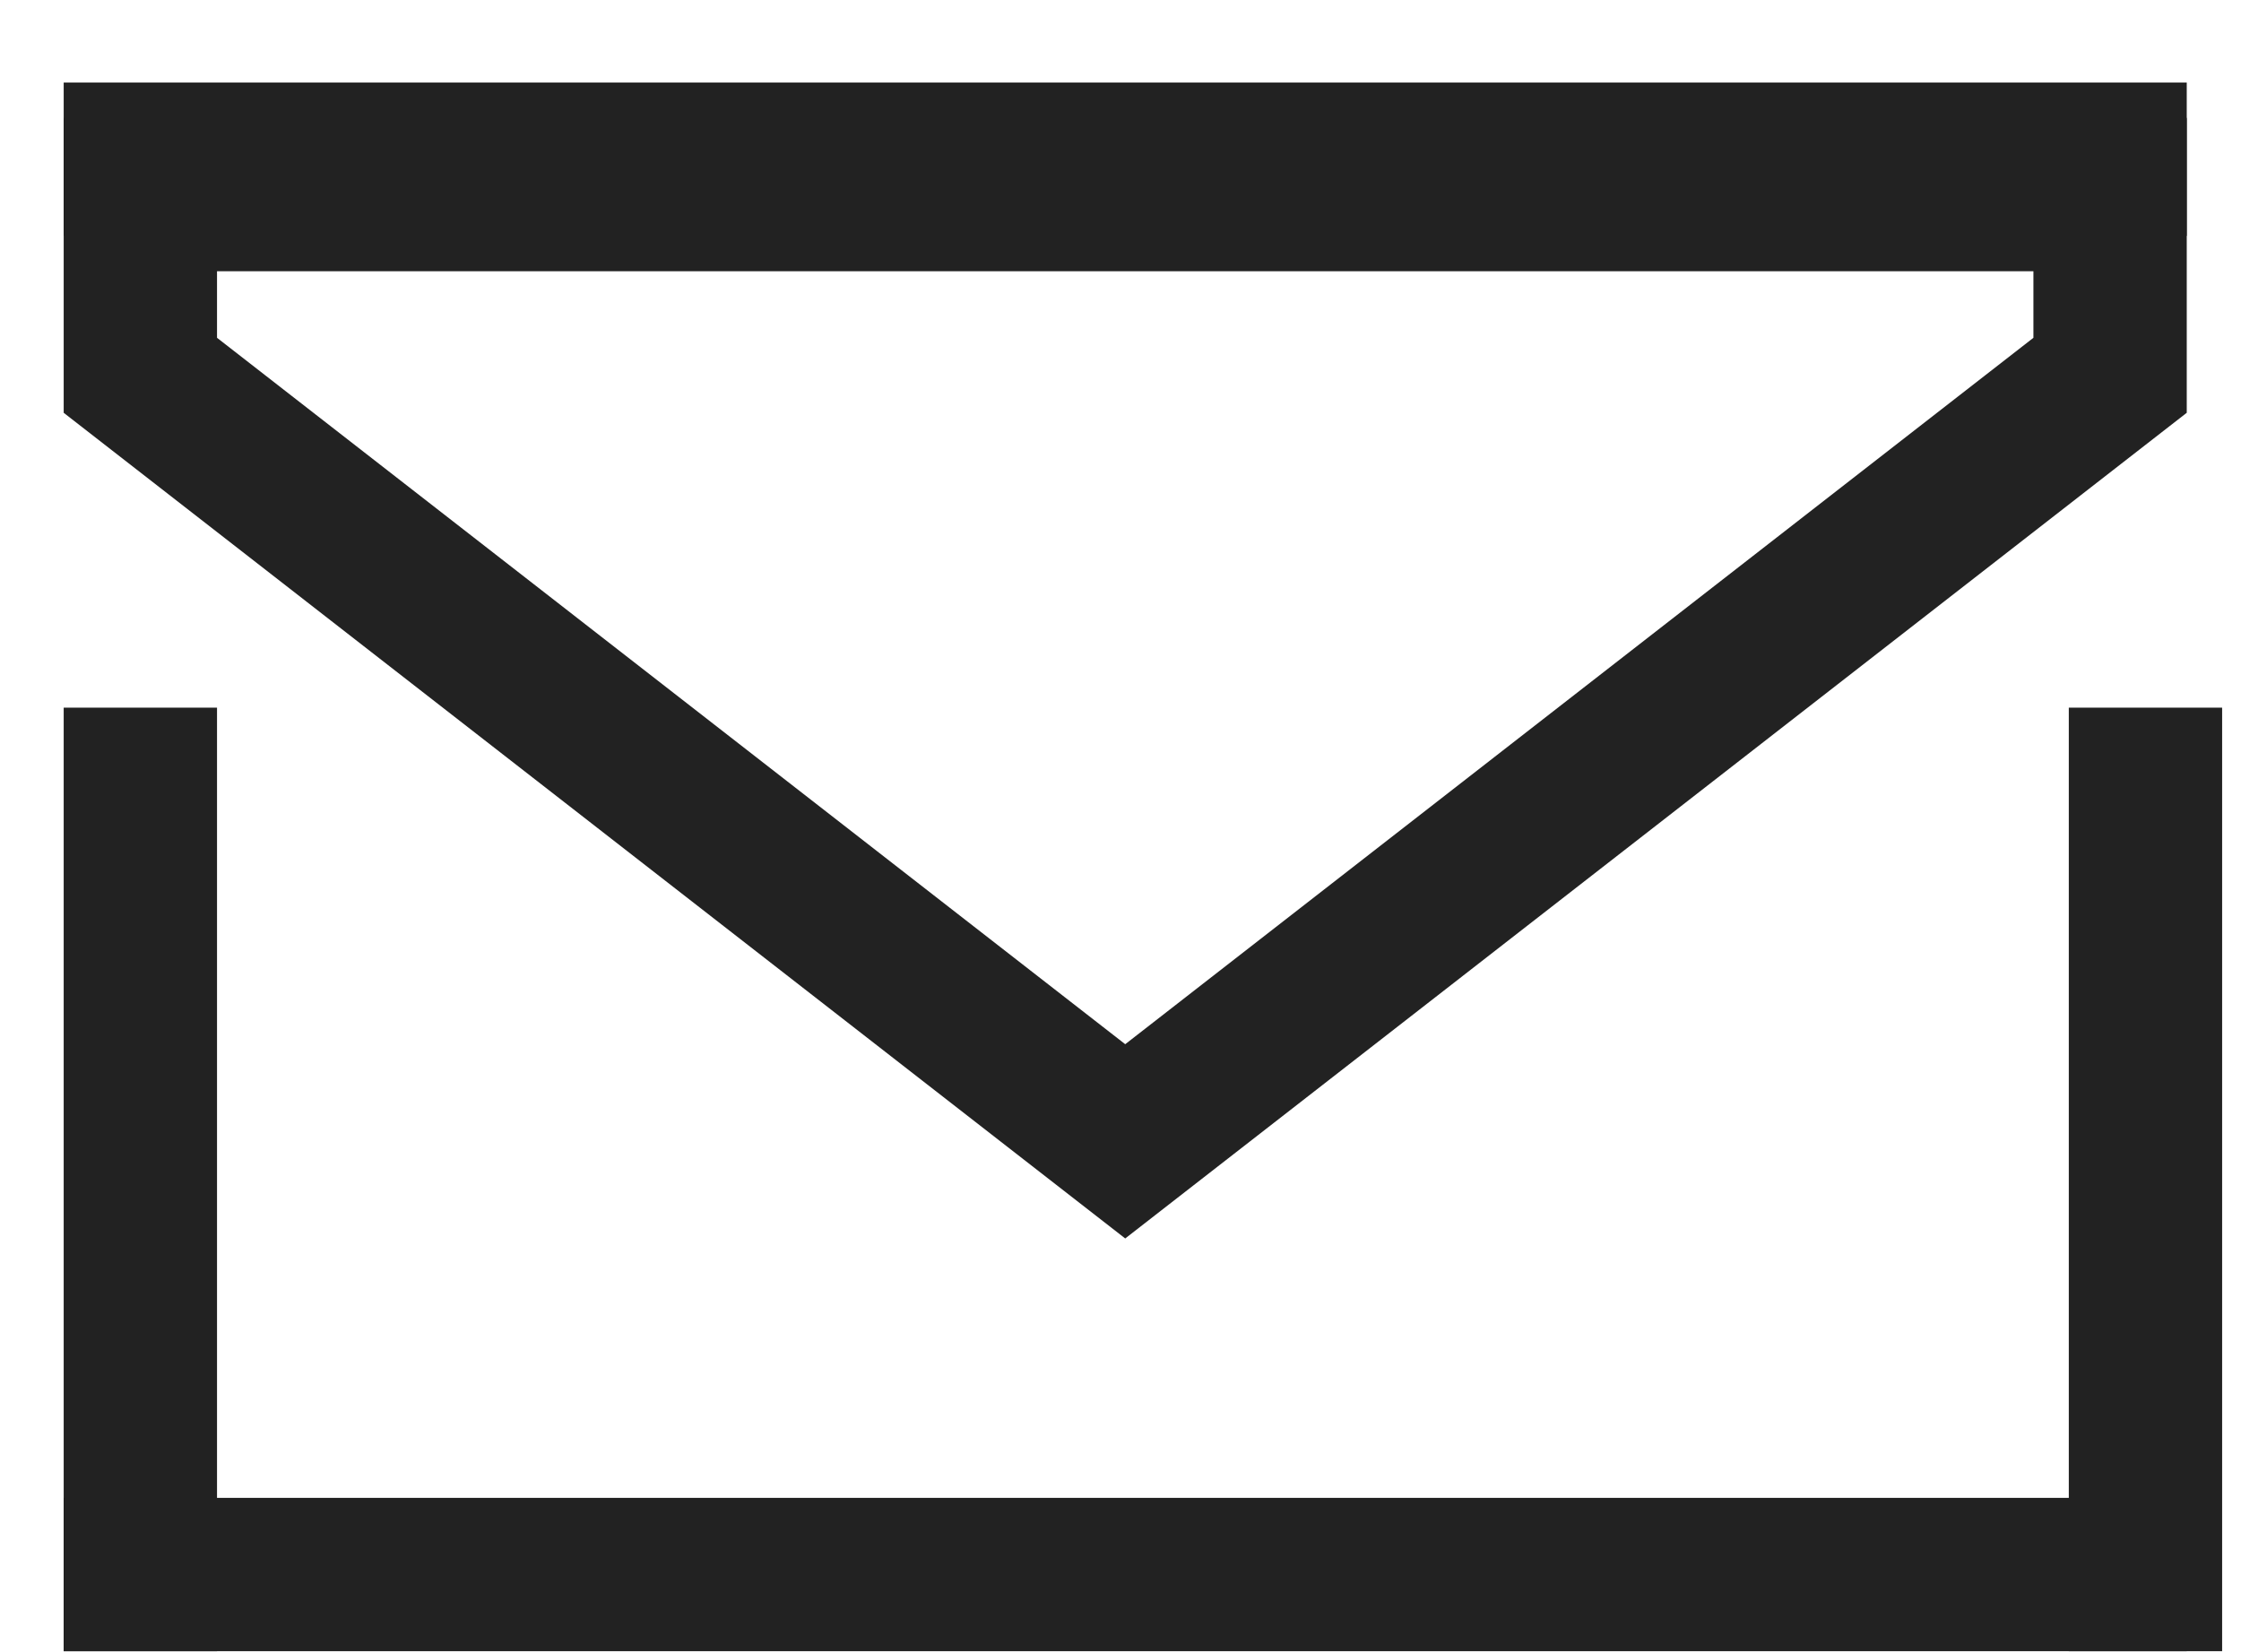
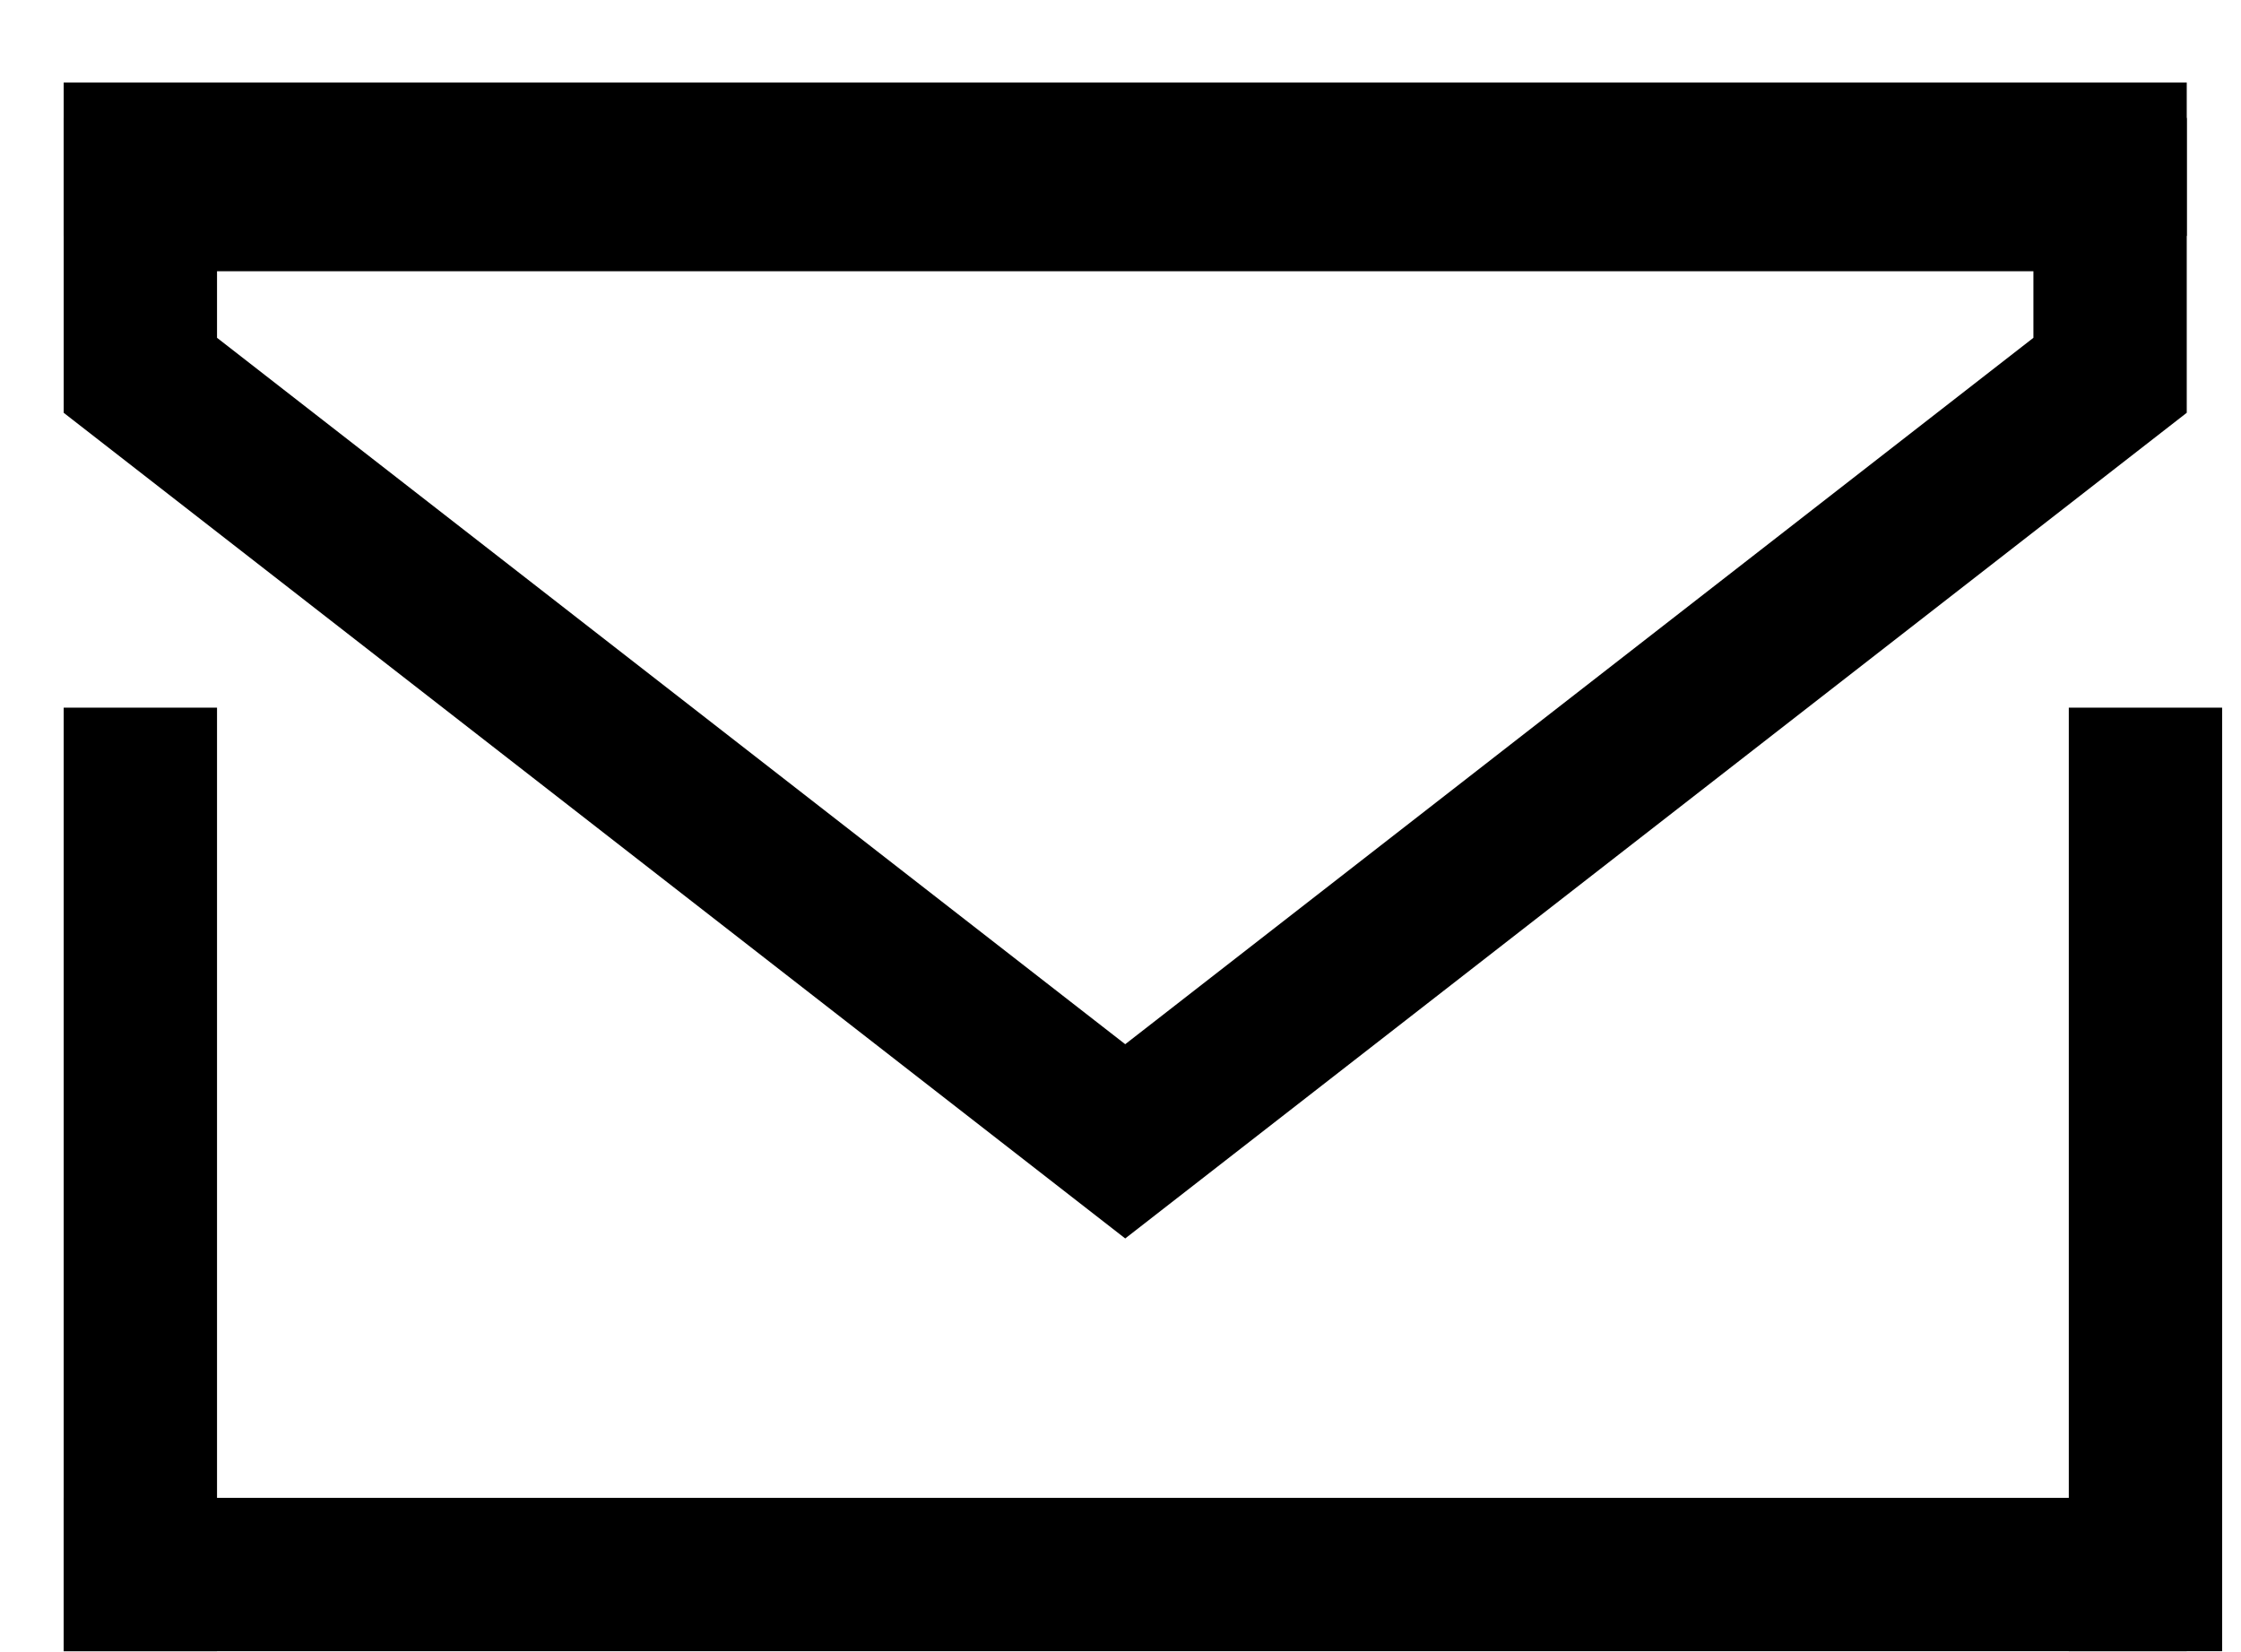
<svg xmlns="http://www.w3.org/2000/svg" width="19" height="14" viewBox="0 0 19 14" fill="none">
-   <line x1="1.19" y1="6" x2="1.19" y2="14" stroke="#222222" stroke-width="1.3" />
-   <line x1="18.19" y1="6" x2="18.19" y2="14" stroke="#222222" stroke-width="1.3" />
-   <line x1="0.54" y1="13.35" x2="18.54" y2="13.35" stroke="#222222" stroke-width="1.3" />
-   <line x1="0.54" y1="1.35" x2="18.54" y2="1.35" stroke="#222222" stroke-width="1.3" />
-   <path d="M17.89 3.182L9.54 9.677L1.19 3.182V1.65H4.04L9.54 1.65H14.54H17.89V3.182Z" stroke="#222222" stroke-width="1.3" />
+   <line x1="1.19" y1="6" x2="1.19" y2="14" stroke="currentColor" stroke-width="1.3" />
+   <line x1="18.19" y1="6" x2="18.19" y2="14" stroke="currentColor" stroke-width="1.3" />
+   <line x1="0.54" y1="13.35" x2="18.54" y2="13.35" stroke="currentColor" stroke-width="1.3" />
+   <line x1="0.54" y1="1.35" x2="18.54" y2="1.35" stroke="currentColor" stroke-width="1.3" />
+   <path d="M17.89 3.182L9.54 9.677L1.19 3.182V1.65H4.04L9.54 1.65H14.54H17.89V3.182Z" stroke="currentColor" stroke-width="1.3" />
</svg>
